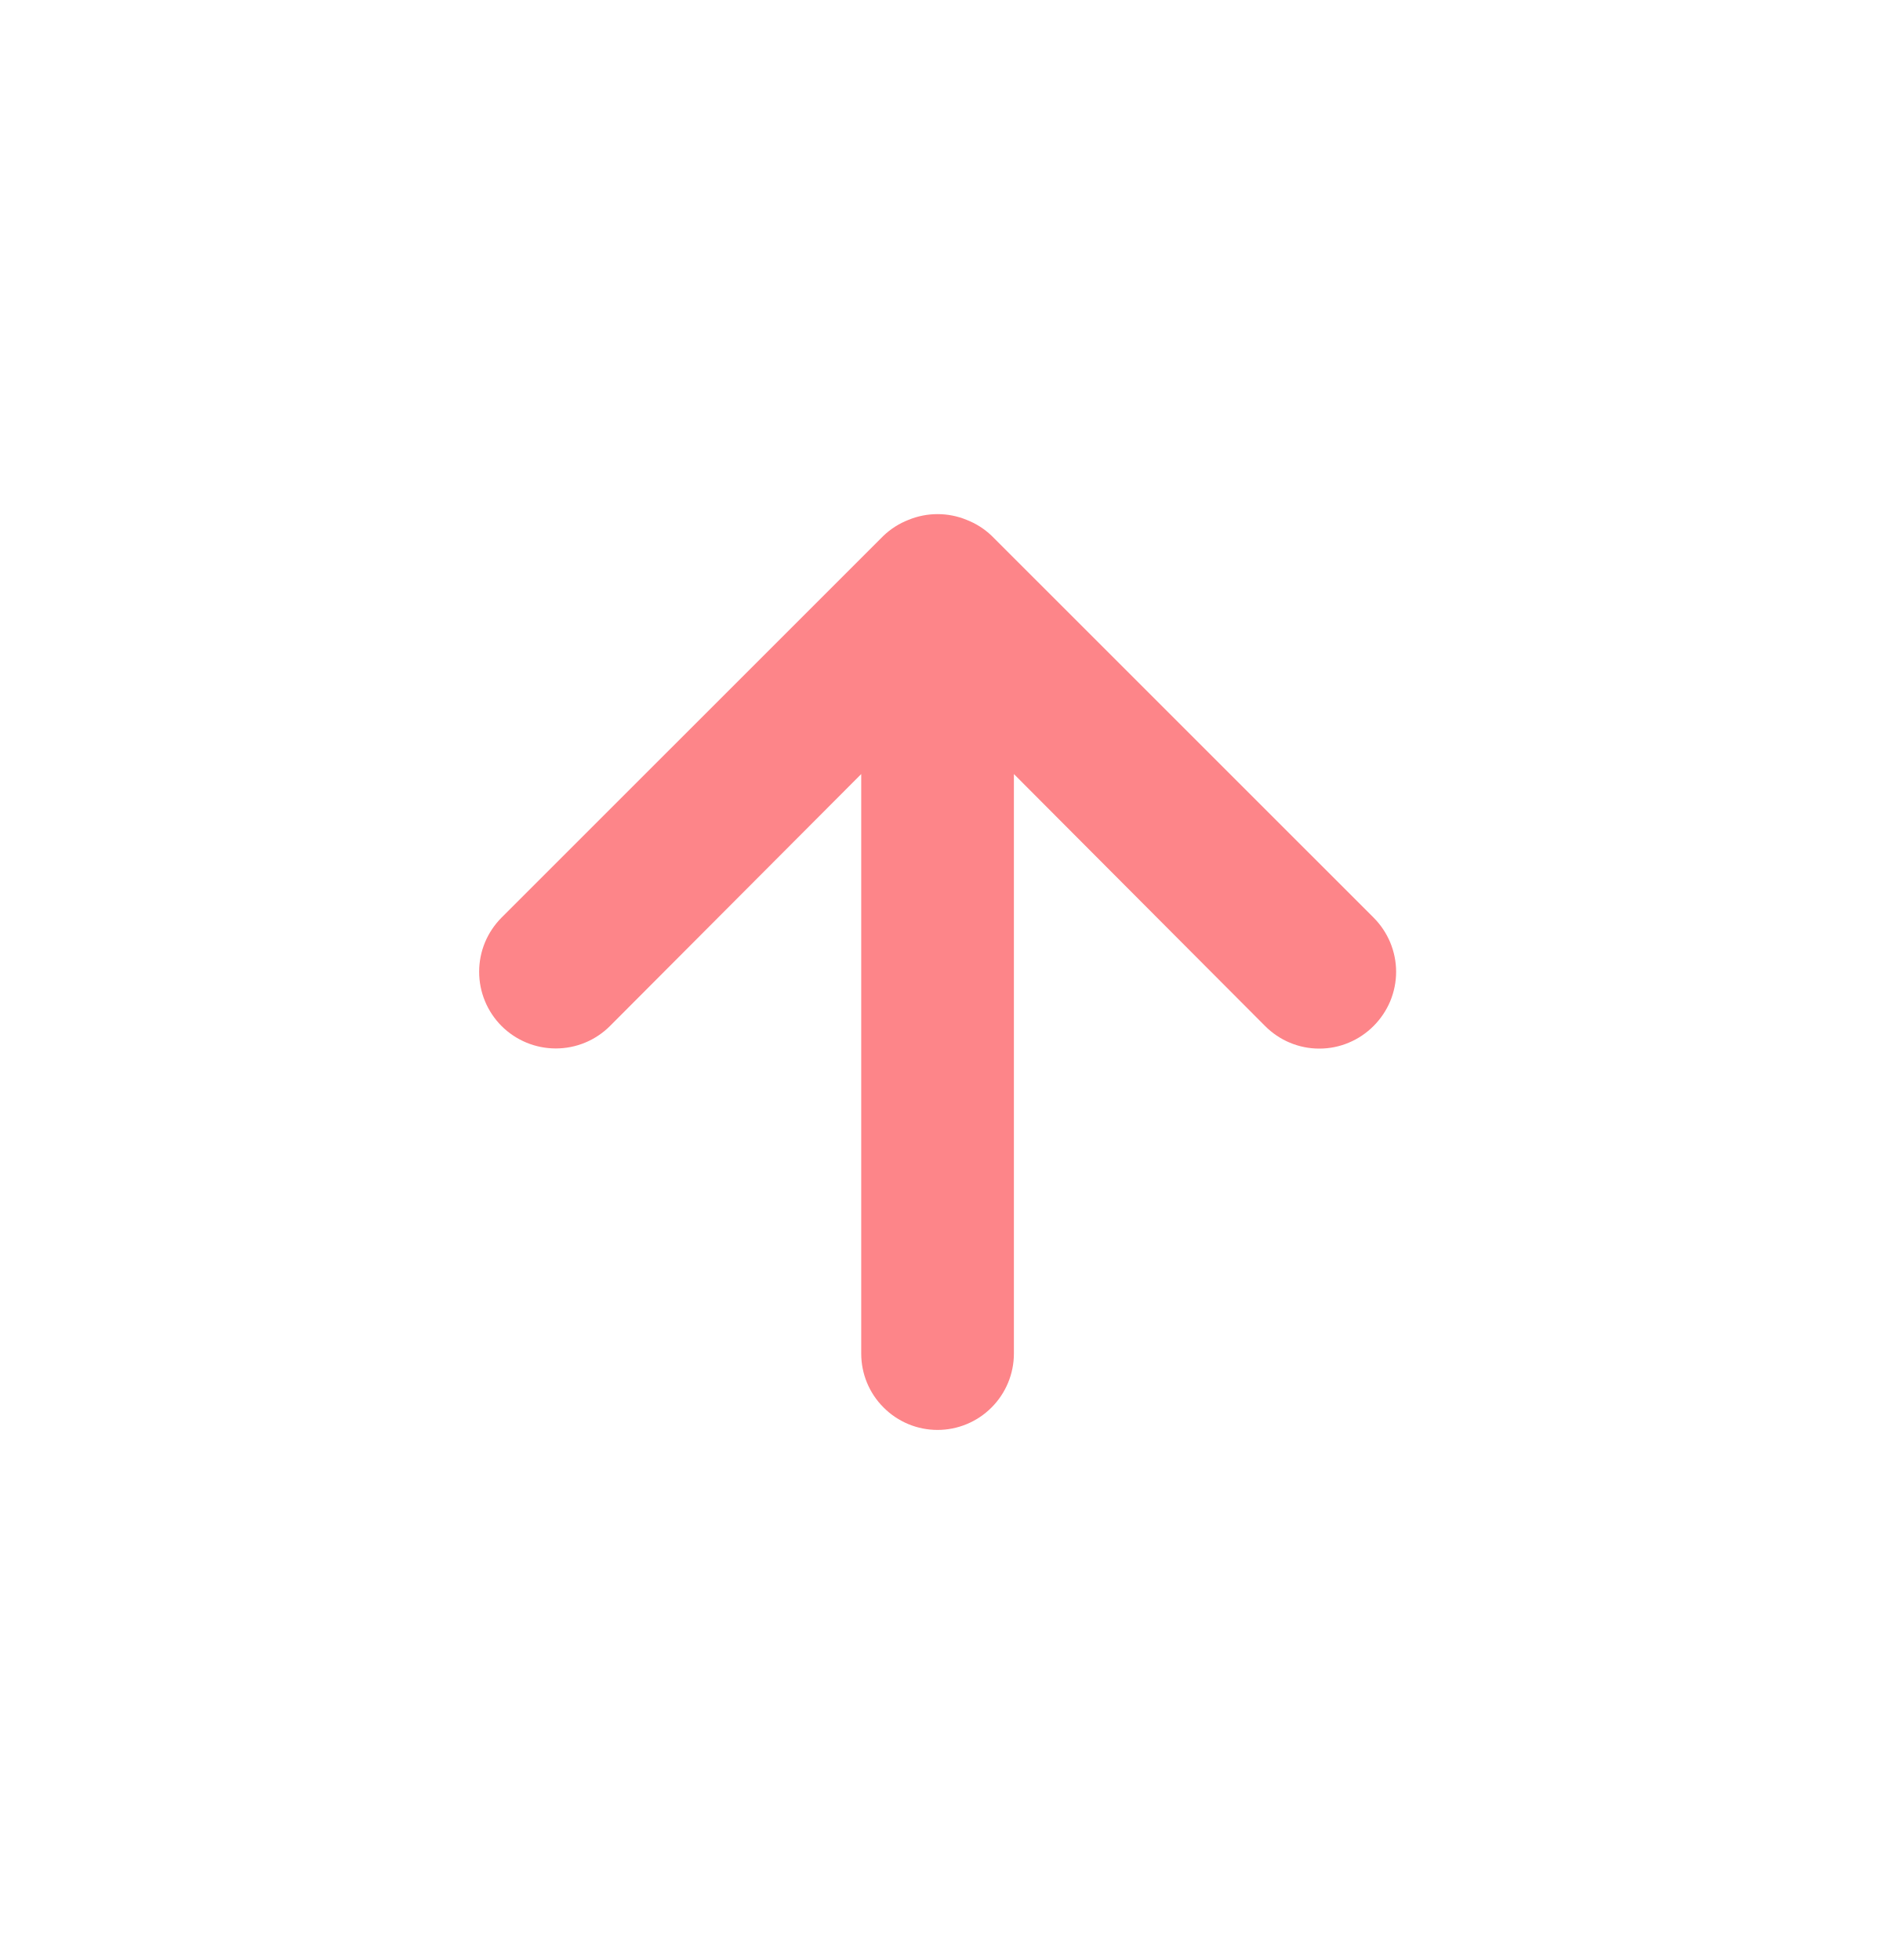
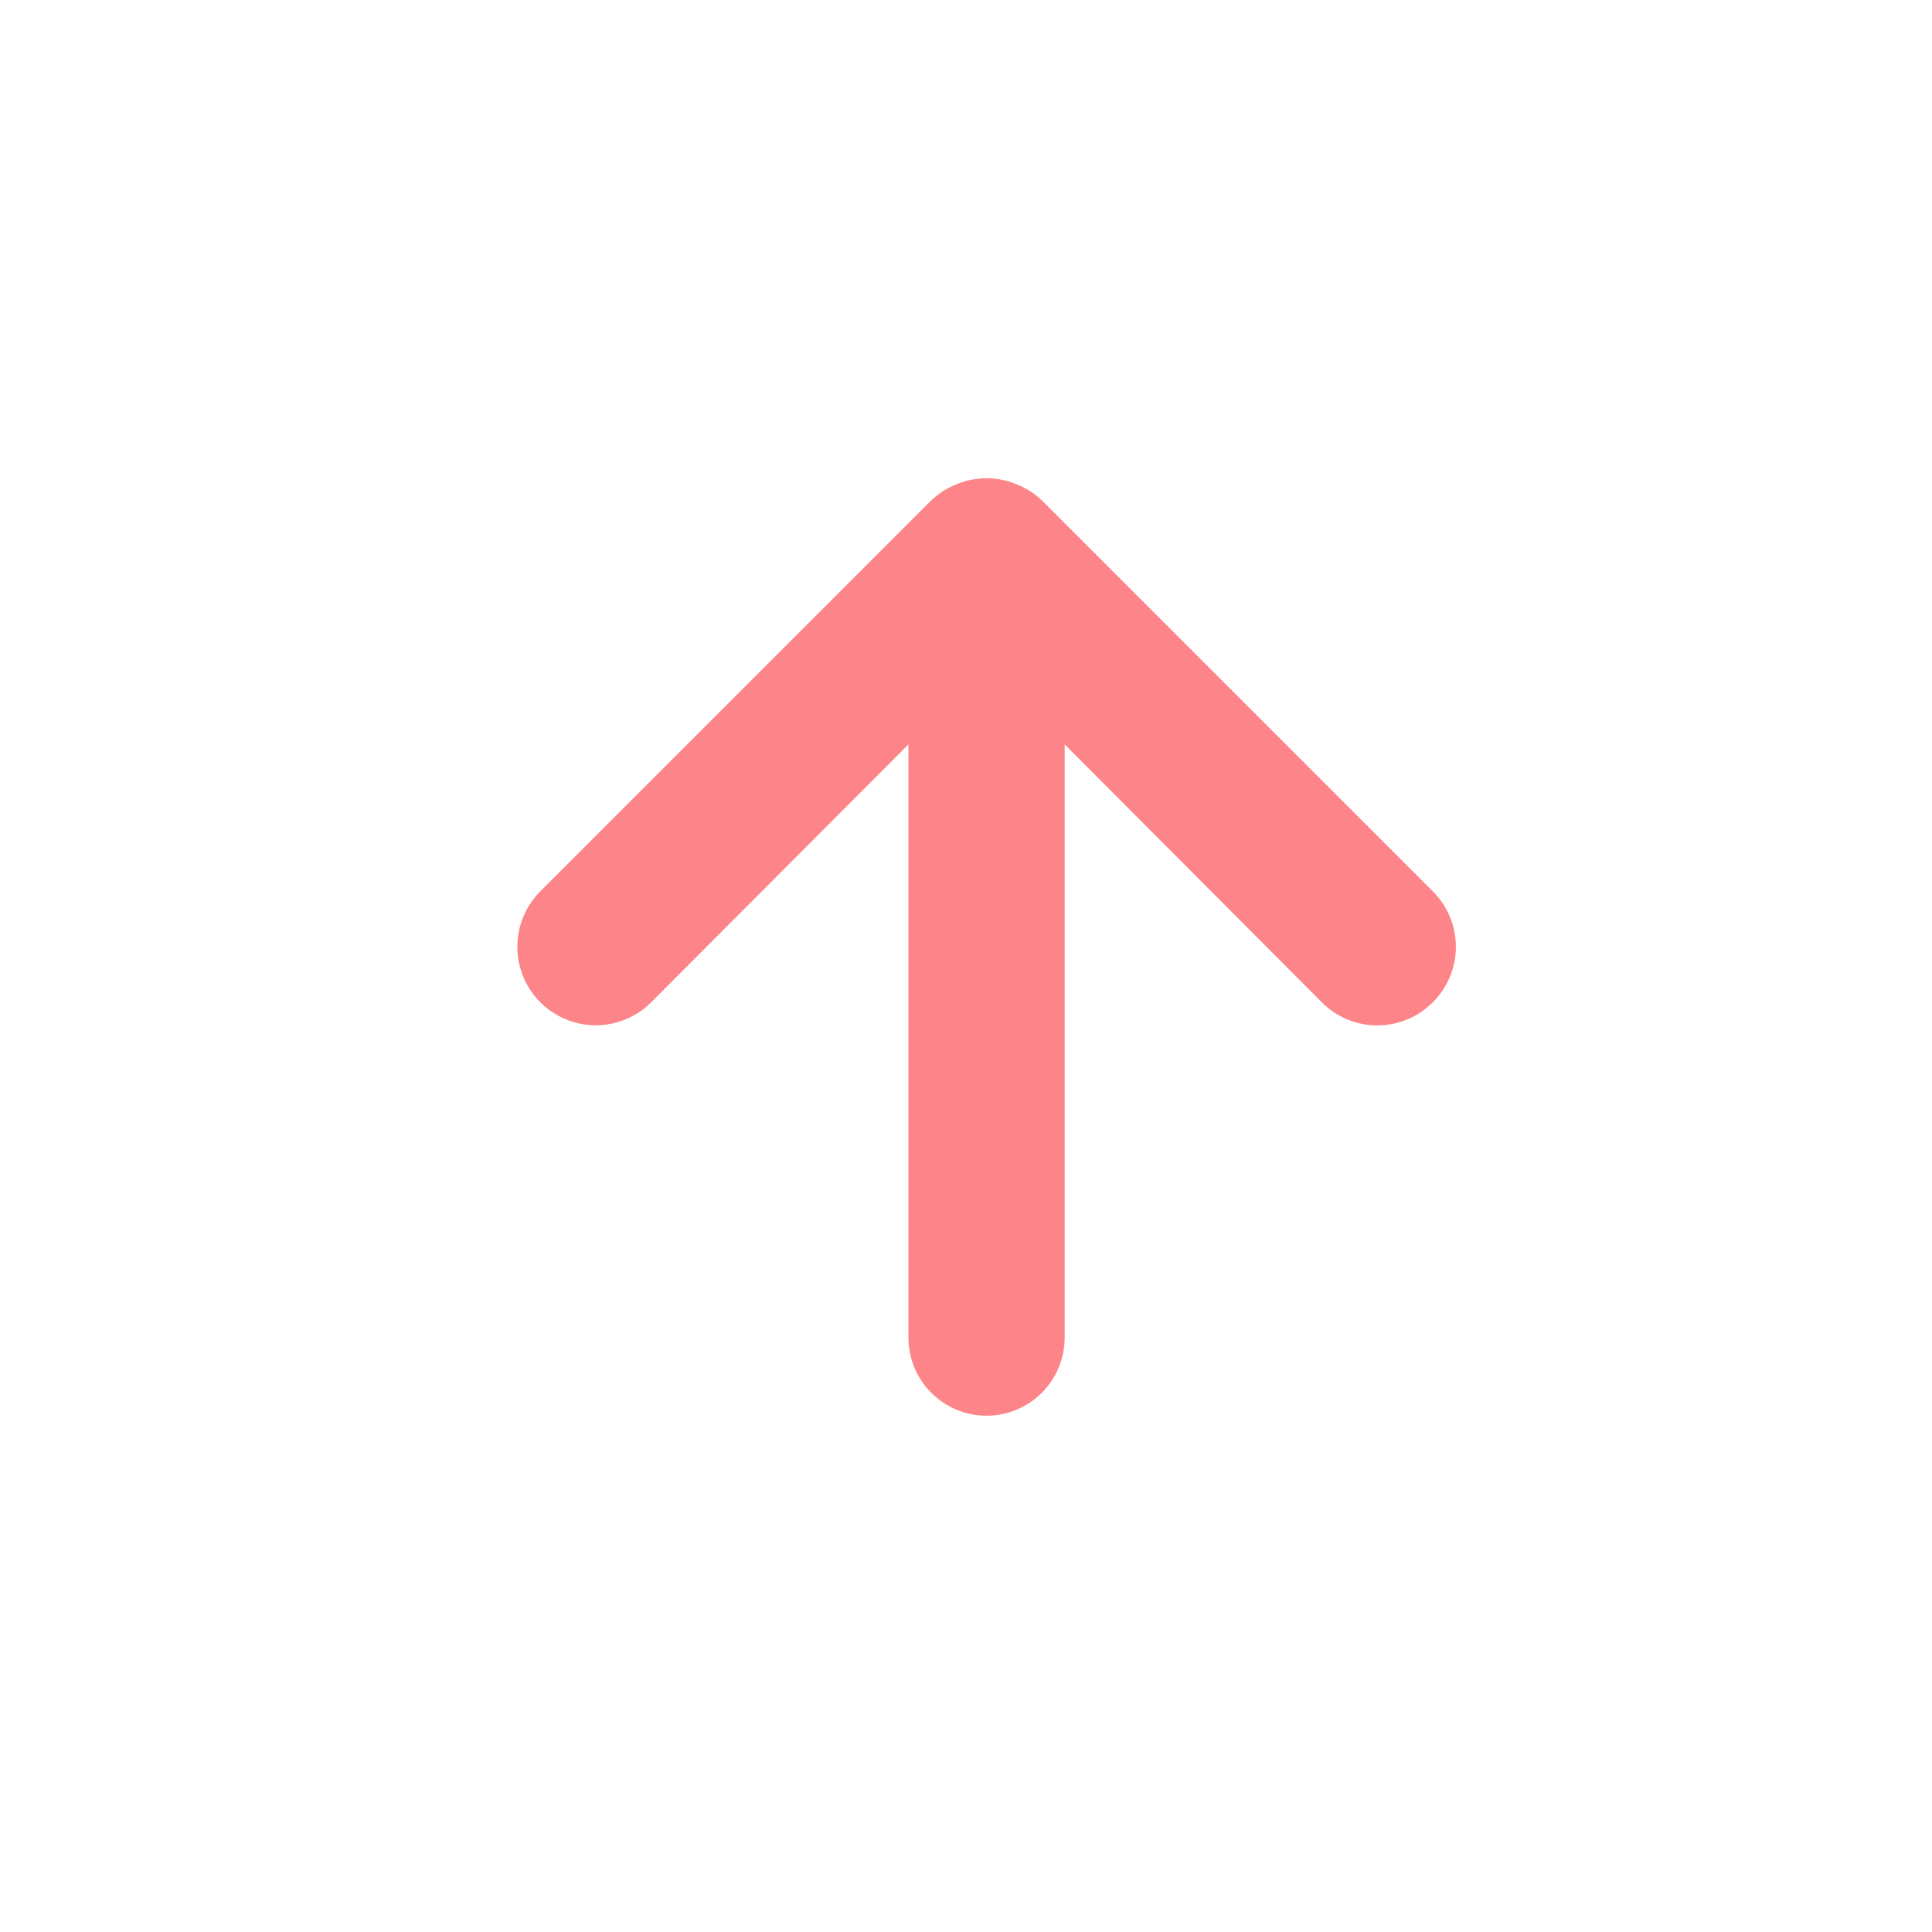
- <svg xmlns="http://www.w3.org/2000/svg" width="26" height="27" viewBox="0 0 26 27" fill="none">
-   <path d="M18.92 12.64L13.661 7.382C13.561 7.286 13.443 7.211 13.314 7.161C13.058 7.056 12.771 7.056 12.515 7.161C12.386 7.211 12.268 7.286 12.168 7.382L6.909 12.64C6.811 12.739 6.733 12.855 6.68 12.983C6.627 13.111 6.6 13.248 6.6 13.387C6.6 13.667 6.711 13.936 6.909 14.134C7.107 14.332 7.376 14.443 7.656 14.443C7.936 14.443 8.204 14.332 8.402 14.134L11.863 10.663V18.646C11.863 18.925 11.973 19.192 12.171 19.389C12.368 19.587 12.635 19.698 12.914 19.698C13.193 19.698 13.461 19.587 13.658 19.389C13.855 19.192 13.966 18.925 13.966 18.646V10.663L17.426 14.134C17.524 14.232 17.64 14.311 17.768 14.364C17.897 14.418 18.034 14.445 18.173 14.445C18.312 14.445 18.449 14.418 18.577 14.364C18.706 14.311 18.822 14.232 18.92 14.134C19.018 14.036 19.096 13.92 19.15 13.792C19.203 13.663 19.231 13.526 19.231 13.387C19.231 13.248 19.203 13.111 19.15 12.983C19.096 12.854 19.018 12.738 18.92 12.64Z" fill="#FD8589" />
+ <svg xmlns="http://www.w3.org/2000/svg" width="26" height="26" viewBox="0 0 26 26" fill="none">
+   <path d="M19.282 11.995L14.023 6.736C13.923 6.641 13.805 6.565 13.676 6.515C13.42 6.41 13.133 6.41 12.877 6.515C12.748 6.565 12.63 6.641 12.53 6.736L7.271 11.995C7.173 12.093 7.095 12.209 7.042 12.338C6.989 12.466 6.962 12.603 6.962 12.742C6.962 13.022 7.073 13.29 7.271 13.488C7.469 13.686 7.738 13.798 8.018 13.798C8.298 13.798 8.566 13.686 8.764 13.488L12.225 10.018V18C12.225 18.279 12.335 18.547 12.533 18.744C12.73 18.941 12.997 19.052 13.276 19.052C13.555 19.052 13.823 18.941 14.02 18.744C14.217 18.547 14.328 18.279 14.328 18V10.018L17.788 13.488C17.886 13.587 18.002 13.665 18.131 13.719C18.259 13.772 18.396 13.799 18.535 13.799C18.674 13.799 18.811 13.772 18.939 13.719C19.068 13.665 19.184 13.587 19.282 13.488C19.38 13.391 19.459 13.274 19.512 13.146C19.565 13.018 19.593 12.88 19.593 12.742C19.593 12.603 19.565 12.465 19.512 12.337C19.459 12.209 19.38 12.093 19.282 11.995Z" fill="#FD8589" />
</svg>
